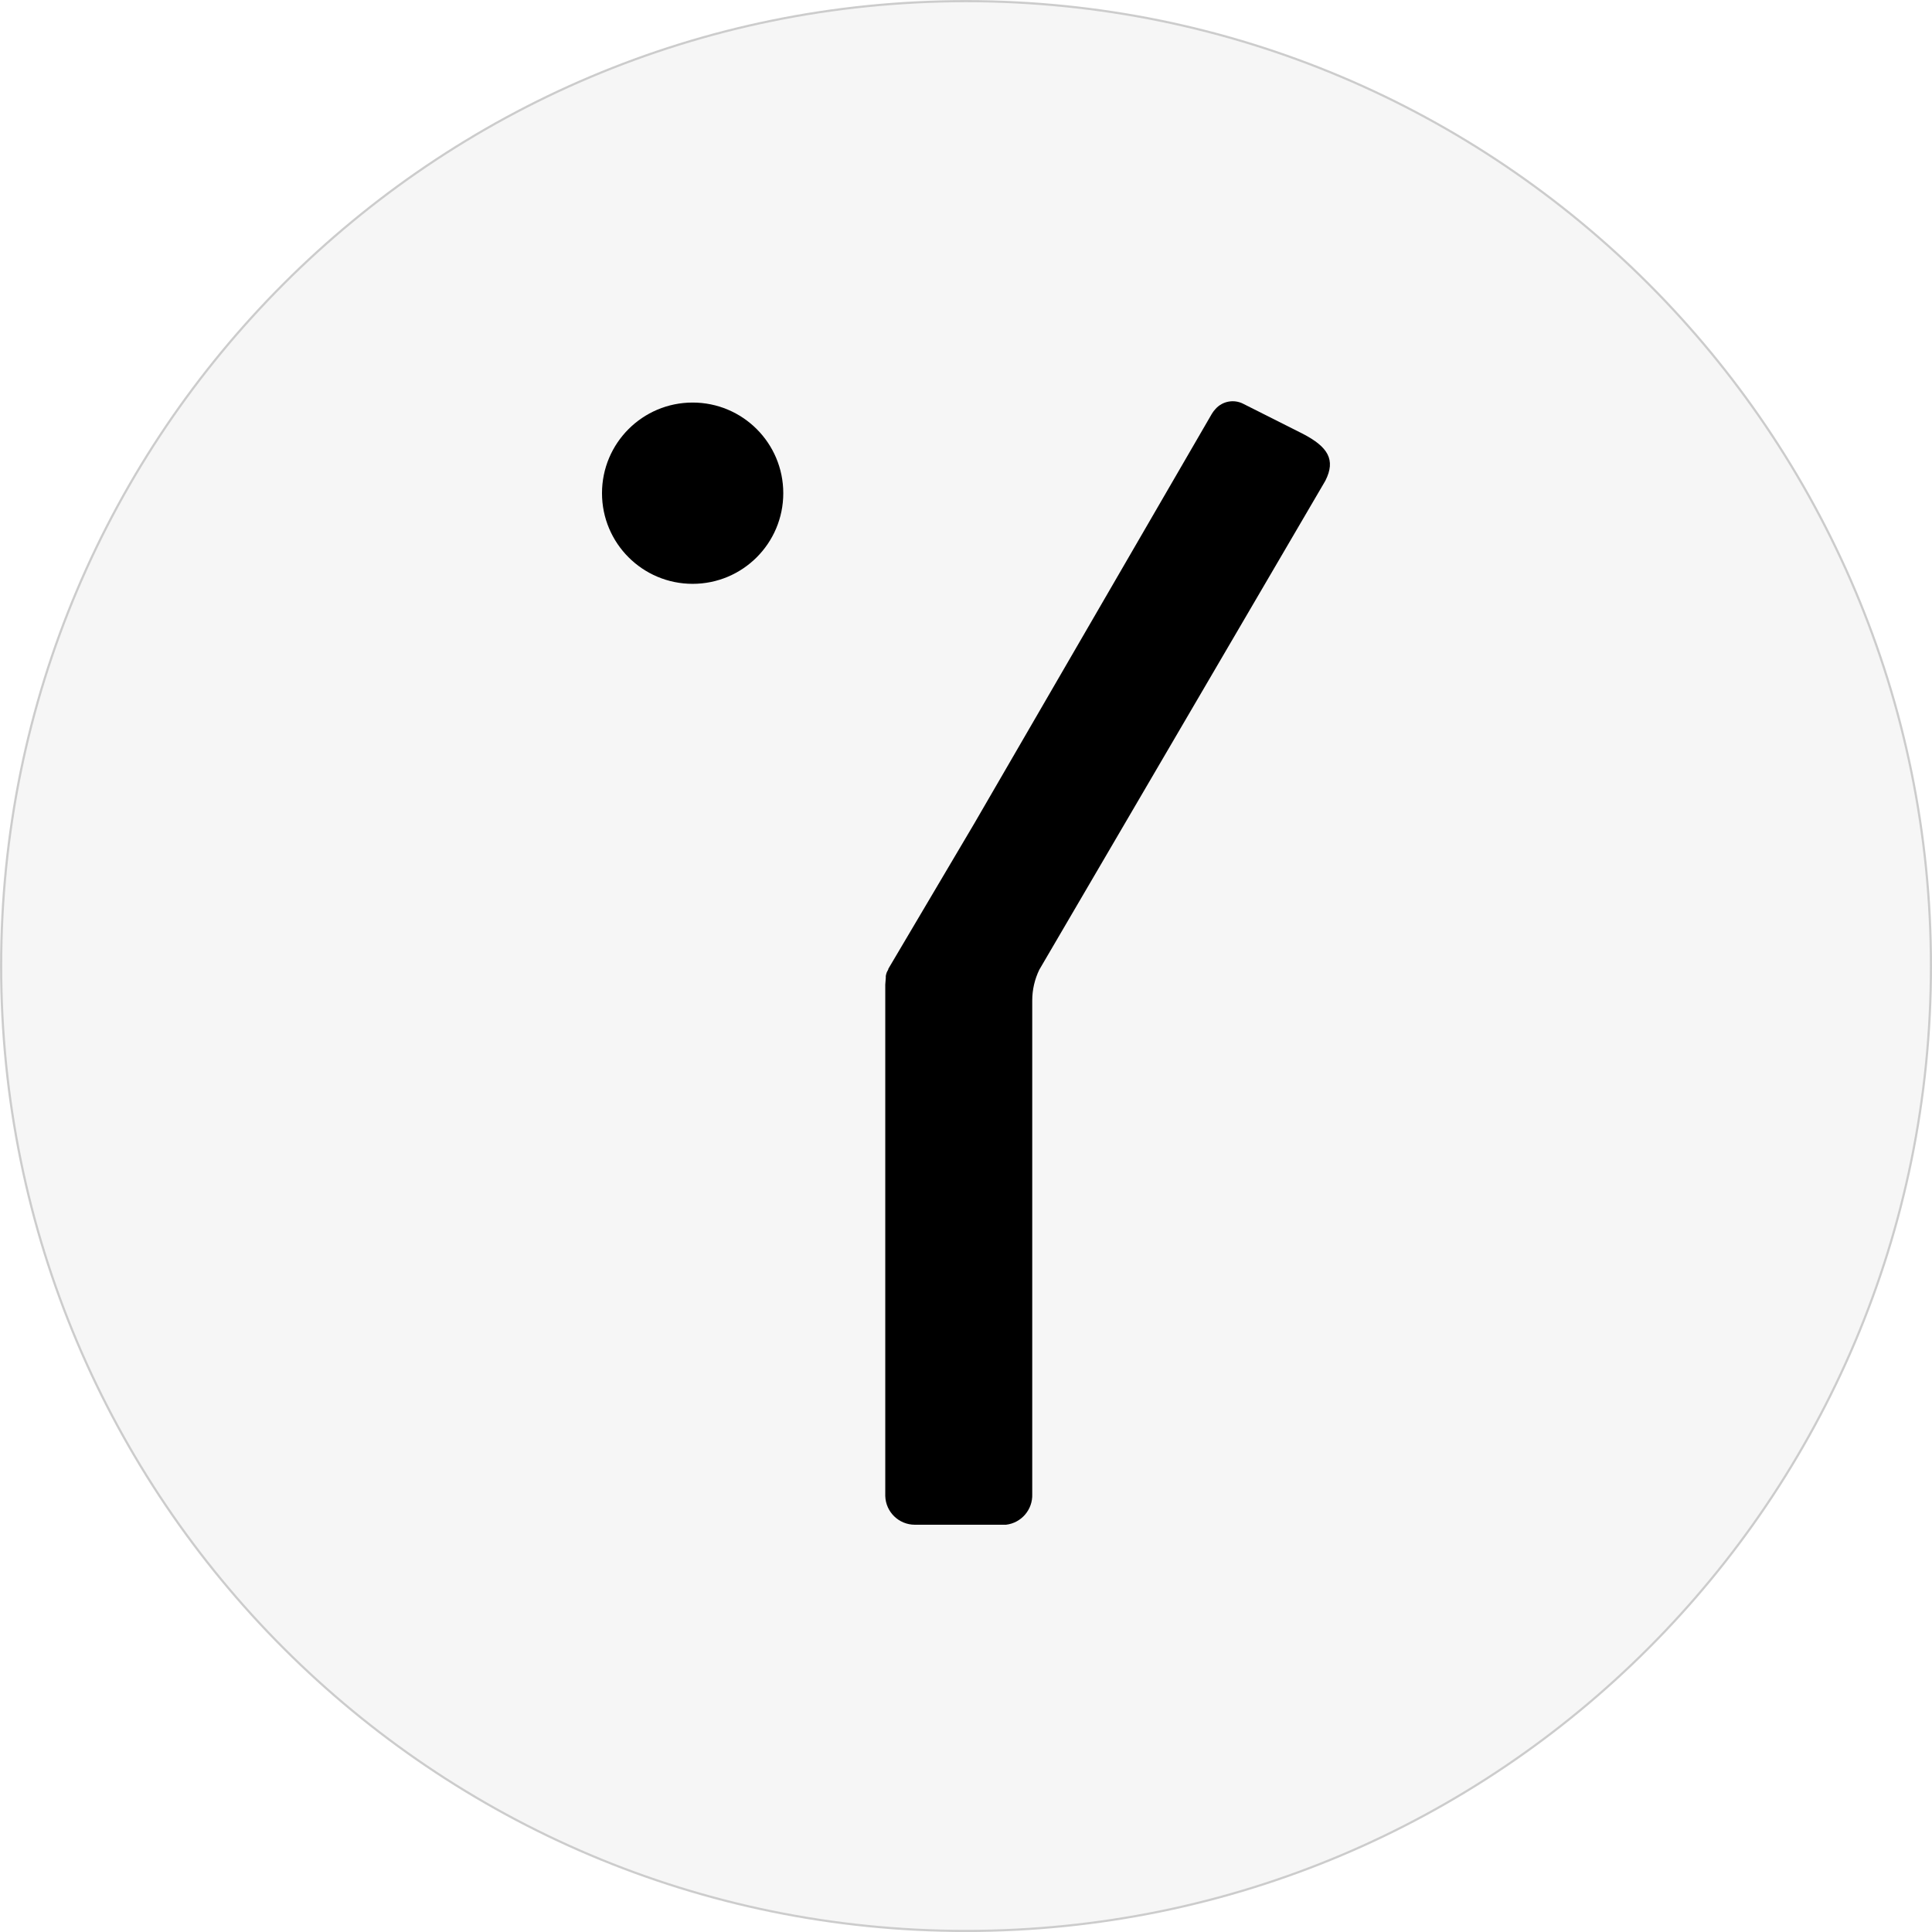
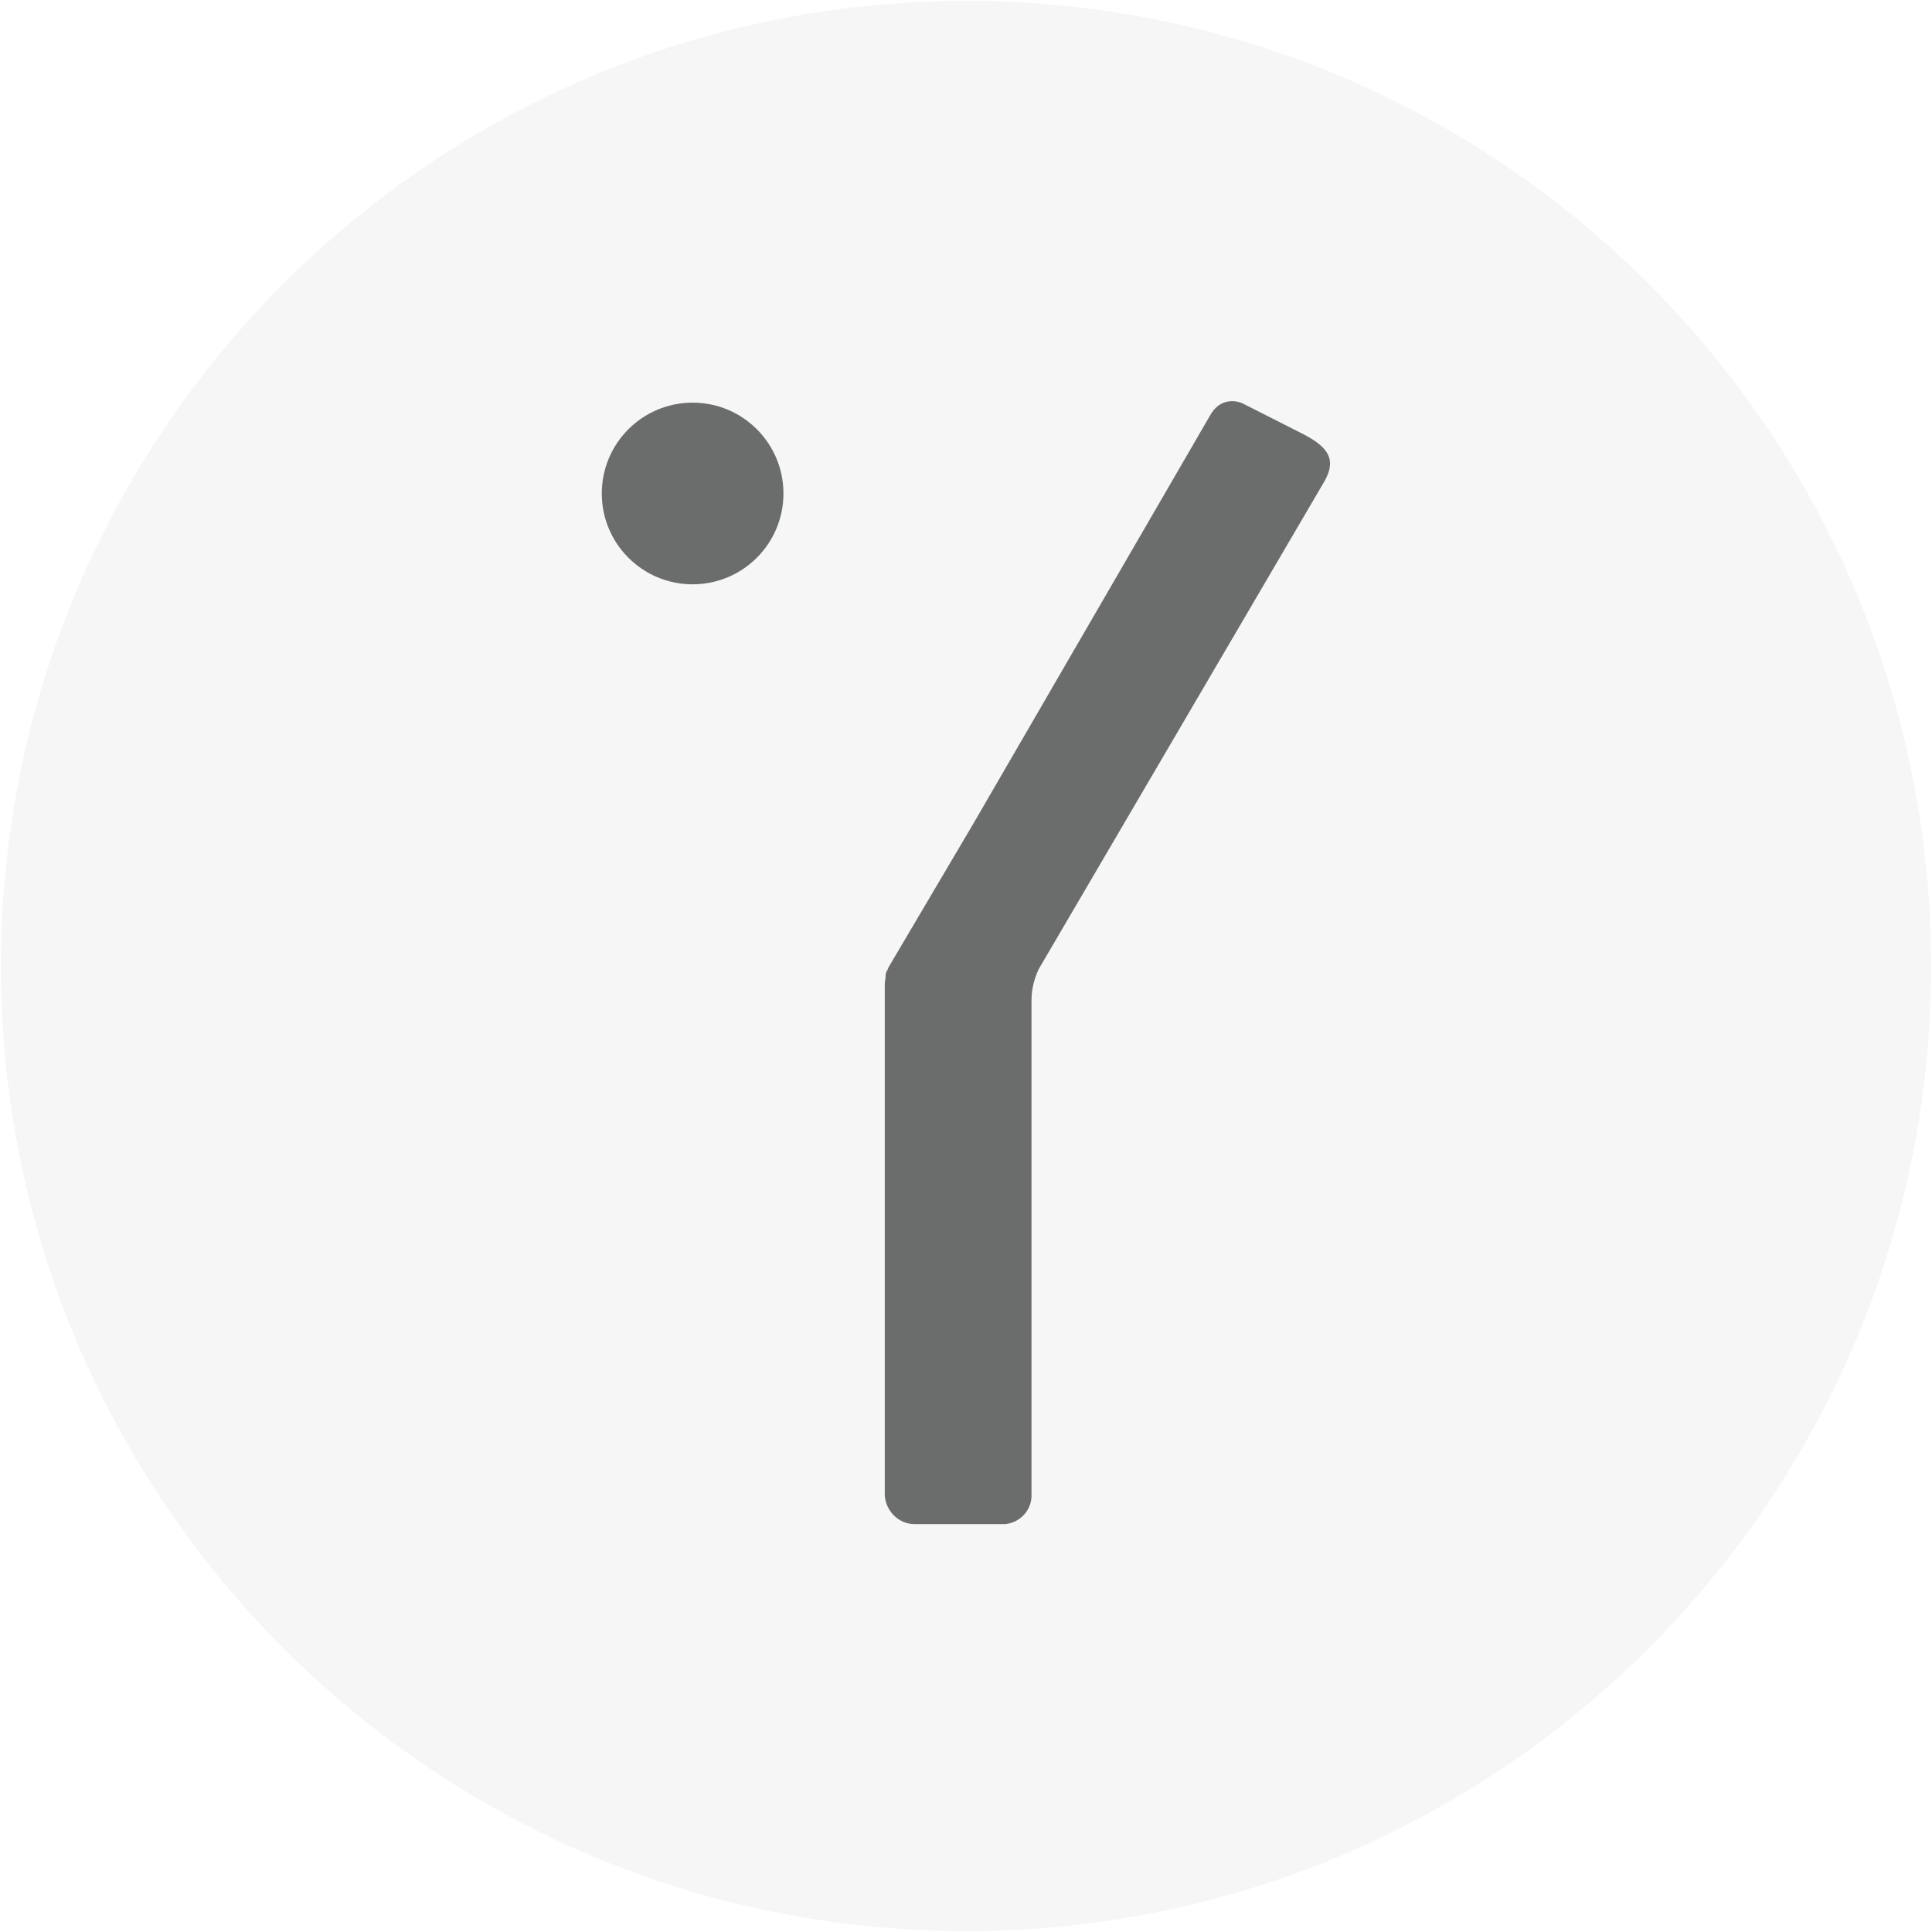
- <svg xmlns="http://www.w3.org/2000/svg" viewBox="0 0 221.25 221.25">
-   <defs>
-     <style>.cls-1{fill:#f6f6f6;stroke:#ccc;stroke-miterlimit:10;stroke-width:0.25px;}</style>
-   </defs>
-   <g id="Layer_2" data-name="Layer 2">
-     <g id="Layer_1-2" data-name="Layer 1">
-       <circle class="cls-1" cx="110.63" cy="110.63" r="110.5" />
-       <circle cx="79.32" cy="56.48" r="10.38" />
-       <path d="M149.22,49.69l-6.85-3.45a2.64,2.64,0,0,0-3.16.58,3.35,3.35,0,0,0-.42.55L111.57,94.31l-9.83,16.62c0,.11-.09.21-.14.32l-.06.13a2.79,2.79,0,0,0-.1.39,1.55,1.55,0,0,0,0,.21h0l-.06.77v58.58a3.39,3.39,0,0,0,3.38,3.28h10.45a3.4,3.4,0,0,0,3-3.5V114.57a8.07,8.07,0,0,1,.81-3.52l32.76-56C153,52.64,152.06,51.17,149.22,49.69Z" />
+ <svg xmlns="http://www.w3.org/2000/svg" version="1.1" id="Layer_1" x="0px" y="0px" viewBox="0 0 221.2 221.2" style="enable-background:new 0 0 221.2 221.2;" xml:space="preserve">
+   <style type="text/css">
+ 	.st0{fill:#F6F6F6;}
+ 	.st1{fill:#6B6C6C;}
+ </style>
+   <g id="Layer_2_1_">
+     <g id="Layer_1-2">
+       <circle class="st0" cx="110.6" cy="110.6" r="110.5" />
+       <circle class="st1" cx="79.3" cy="56.5" r="10.4" />
+       <path class="st1" d="M149.2,49.7l-6.9-3.5c-1.1-0.5-2.4-0.3-3.2,0.6c-0.2,0.2-0.3,0.4-0.4,0.5l-27.2,46.9l-9.8,16.6    c0,0.1-0.1,0.2-0.1,0.3l-0.1,0.1c0,0.1-0.1,0.3-0.1,0.4c0,0.1,0,0.1,0,0.2l0,0l-0.1,0.8v58.6c0.1,1.8,1.6,3.3,3.4,3.3h10.4    c1.8-0.2,3.1-1.7,3-3.5v-56.5c0-1.2,0.3-2.4,0.8-3.5l32.8-56C153,52.6,152.1,51.2,149.2,49.7z" />
    </g>
  </g>
</svg>
